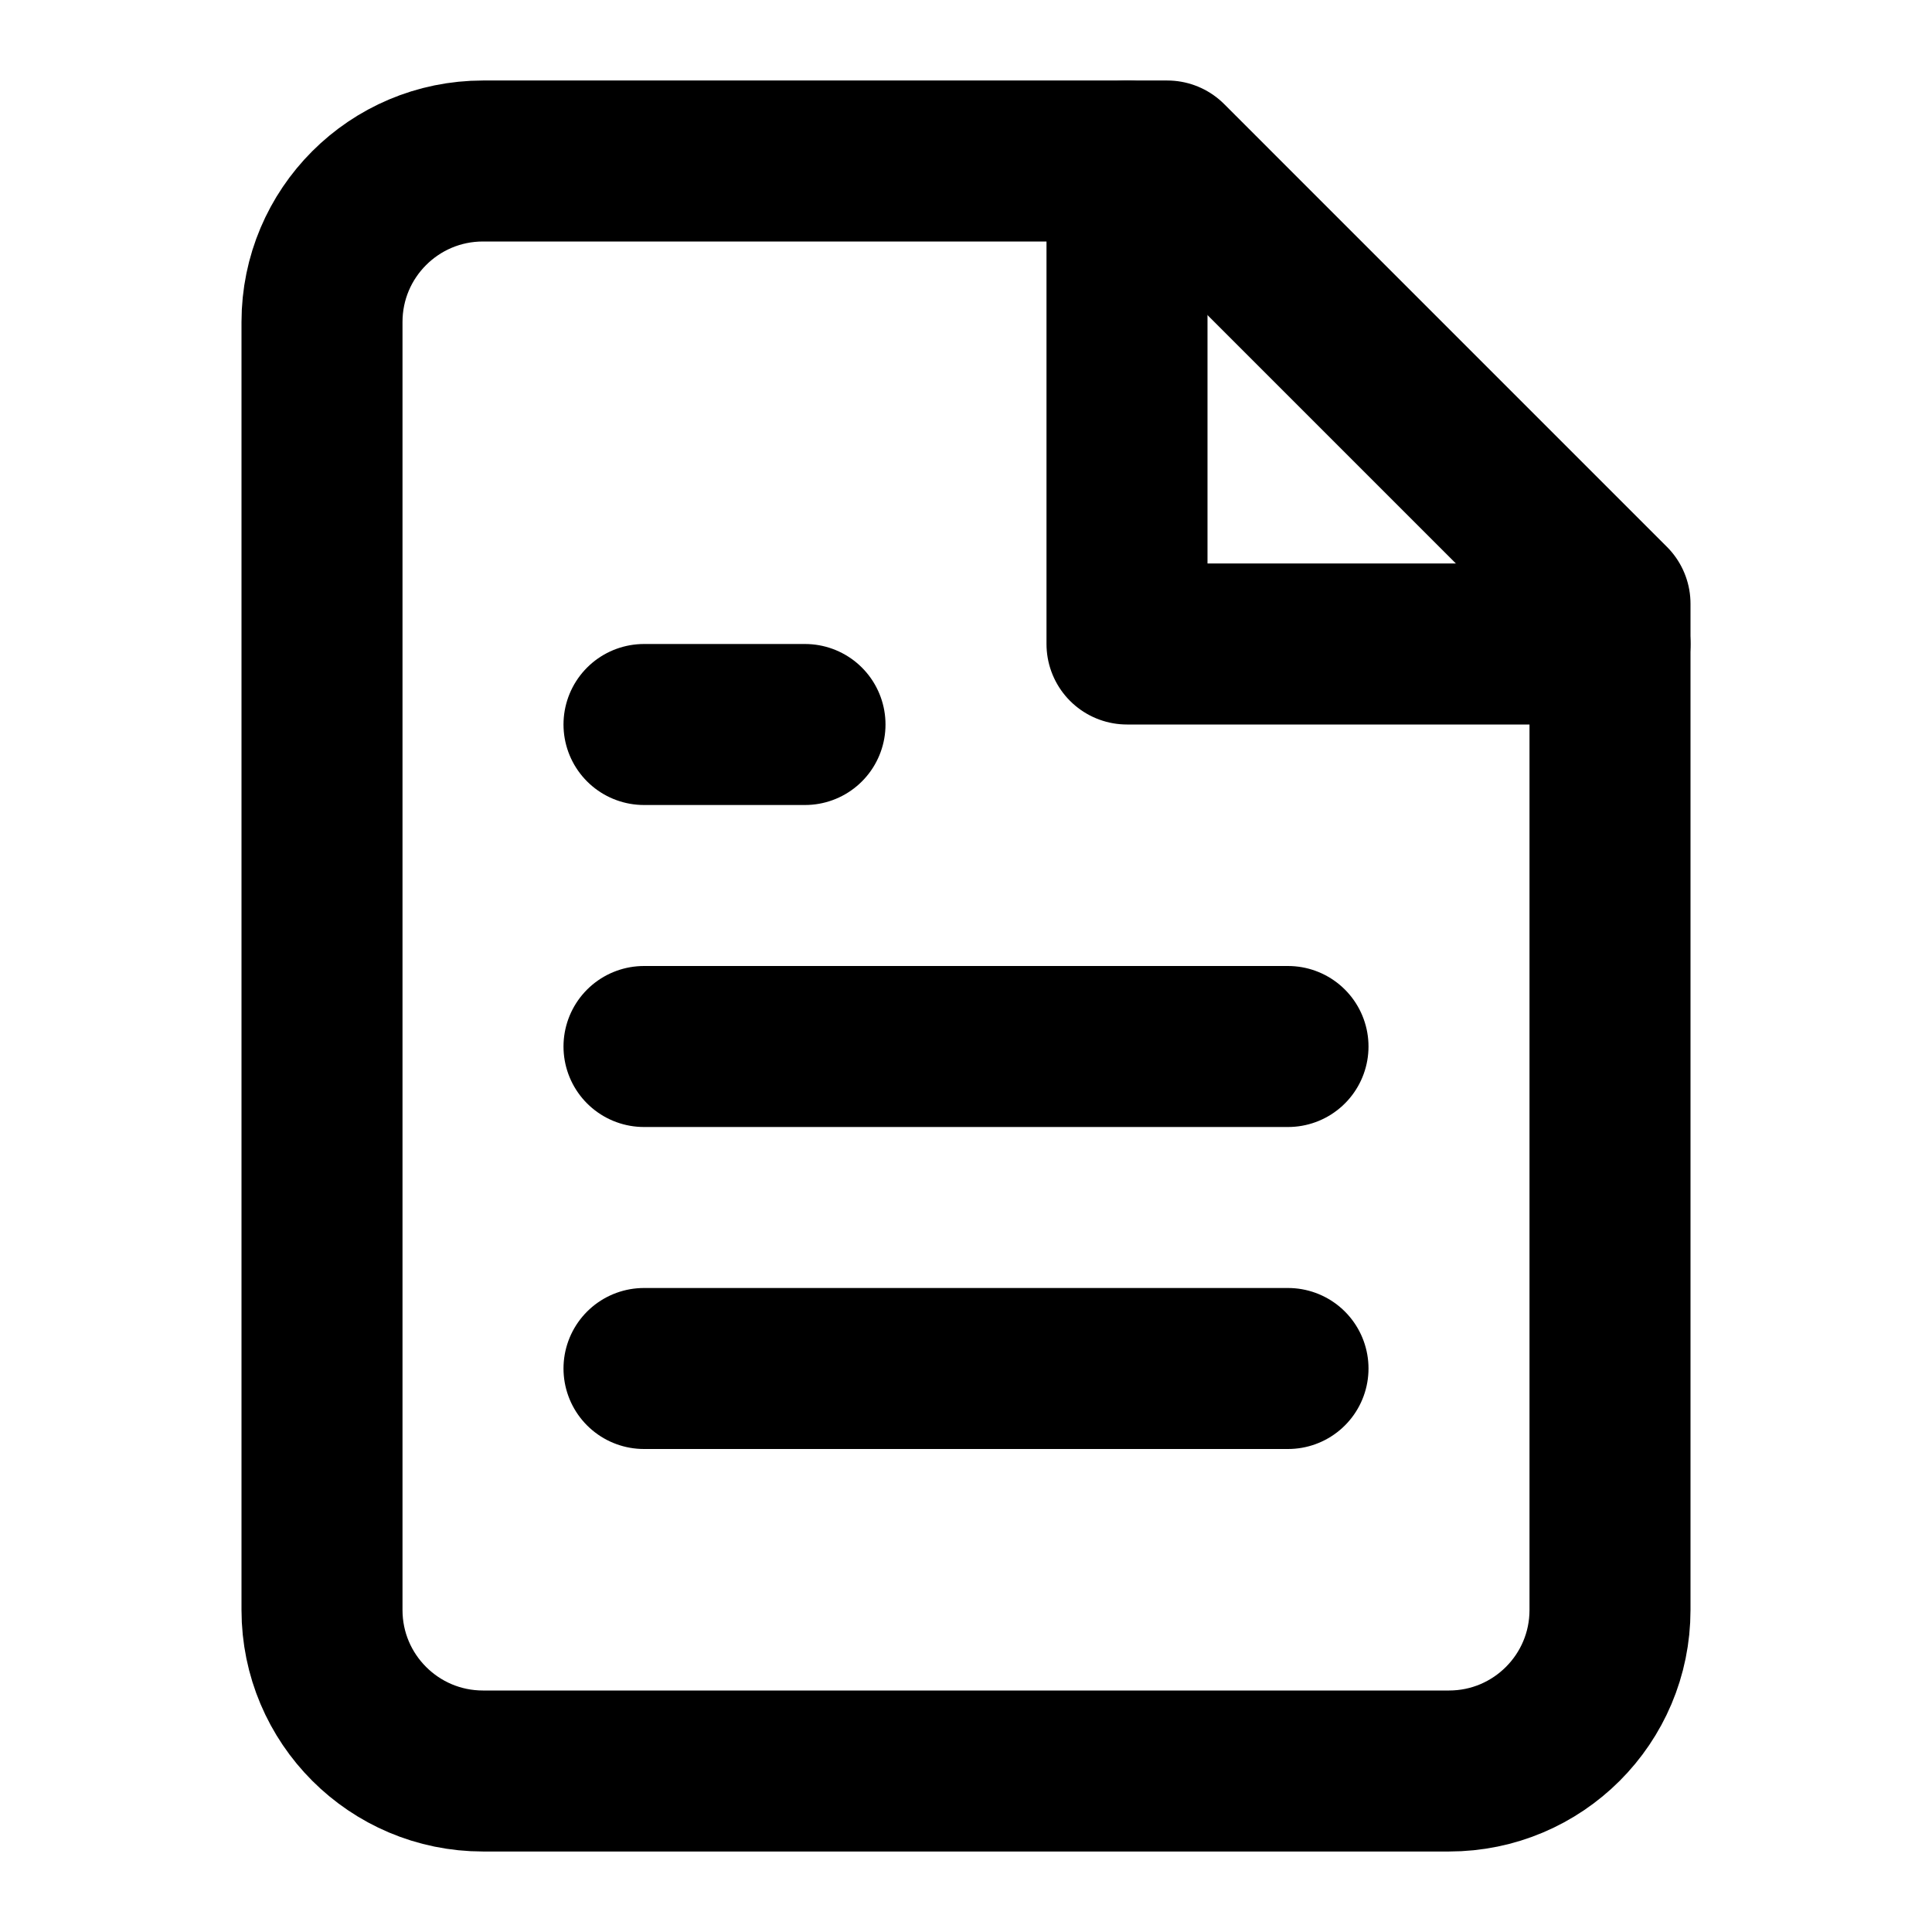
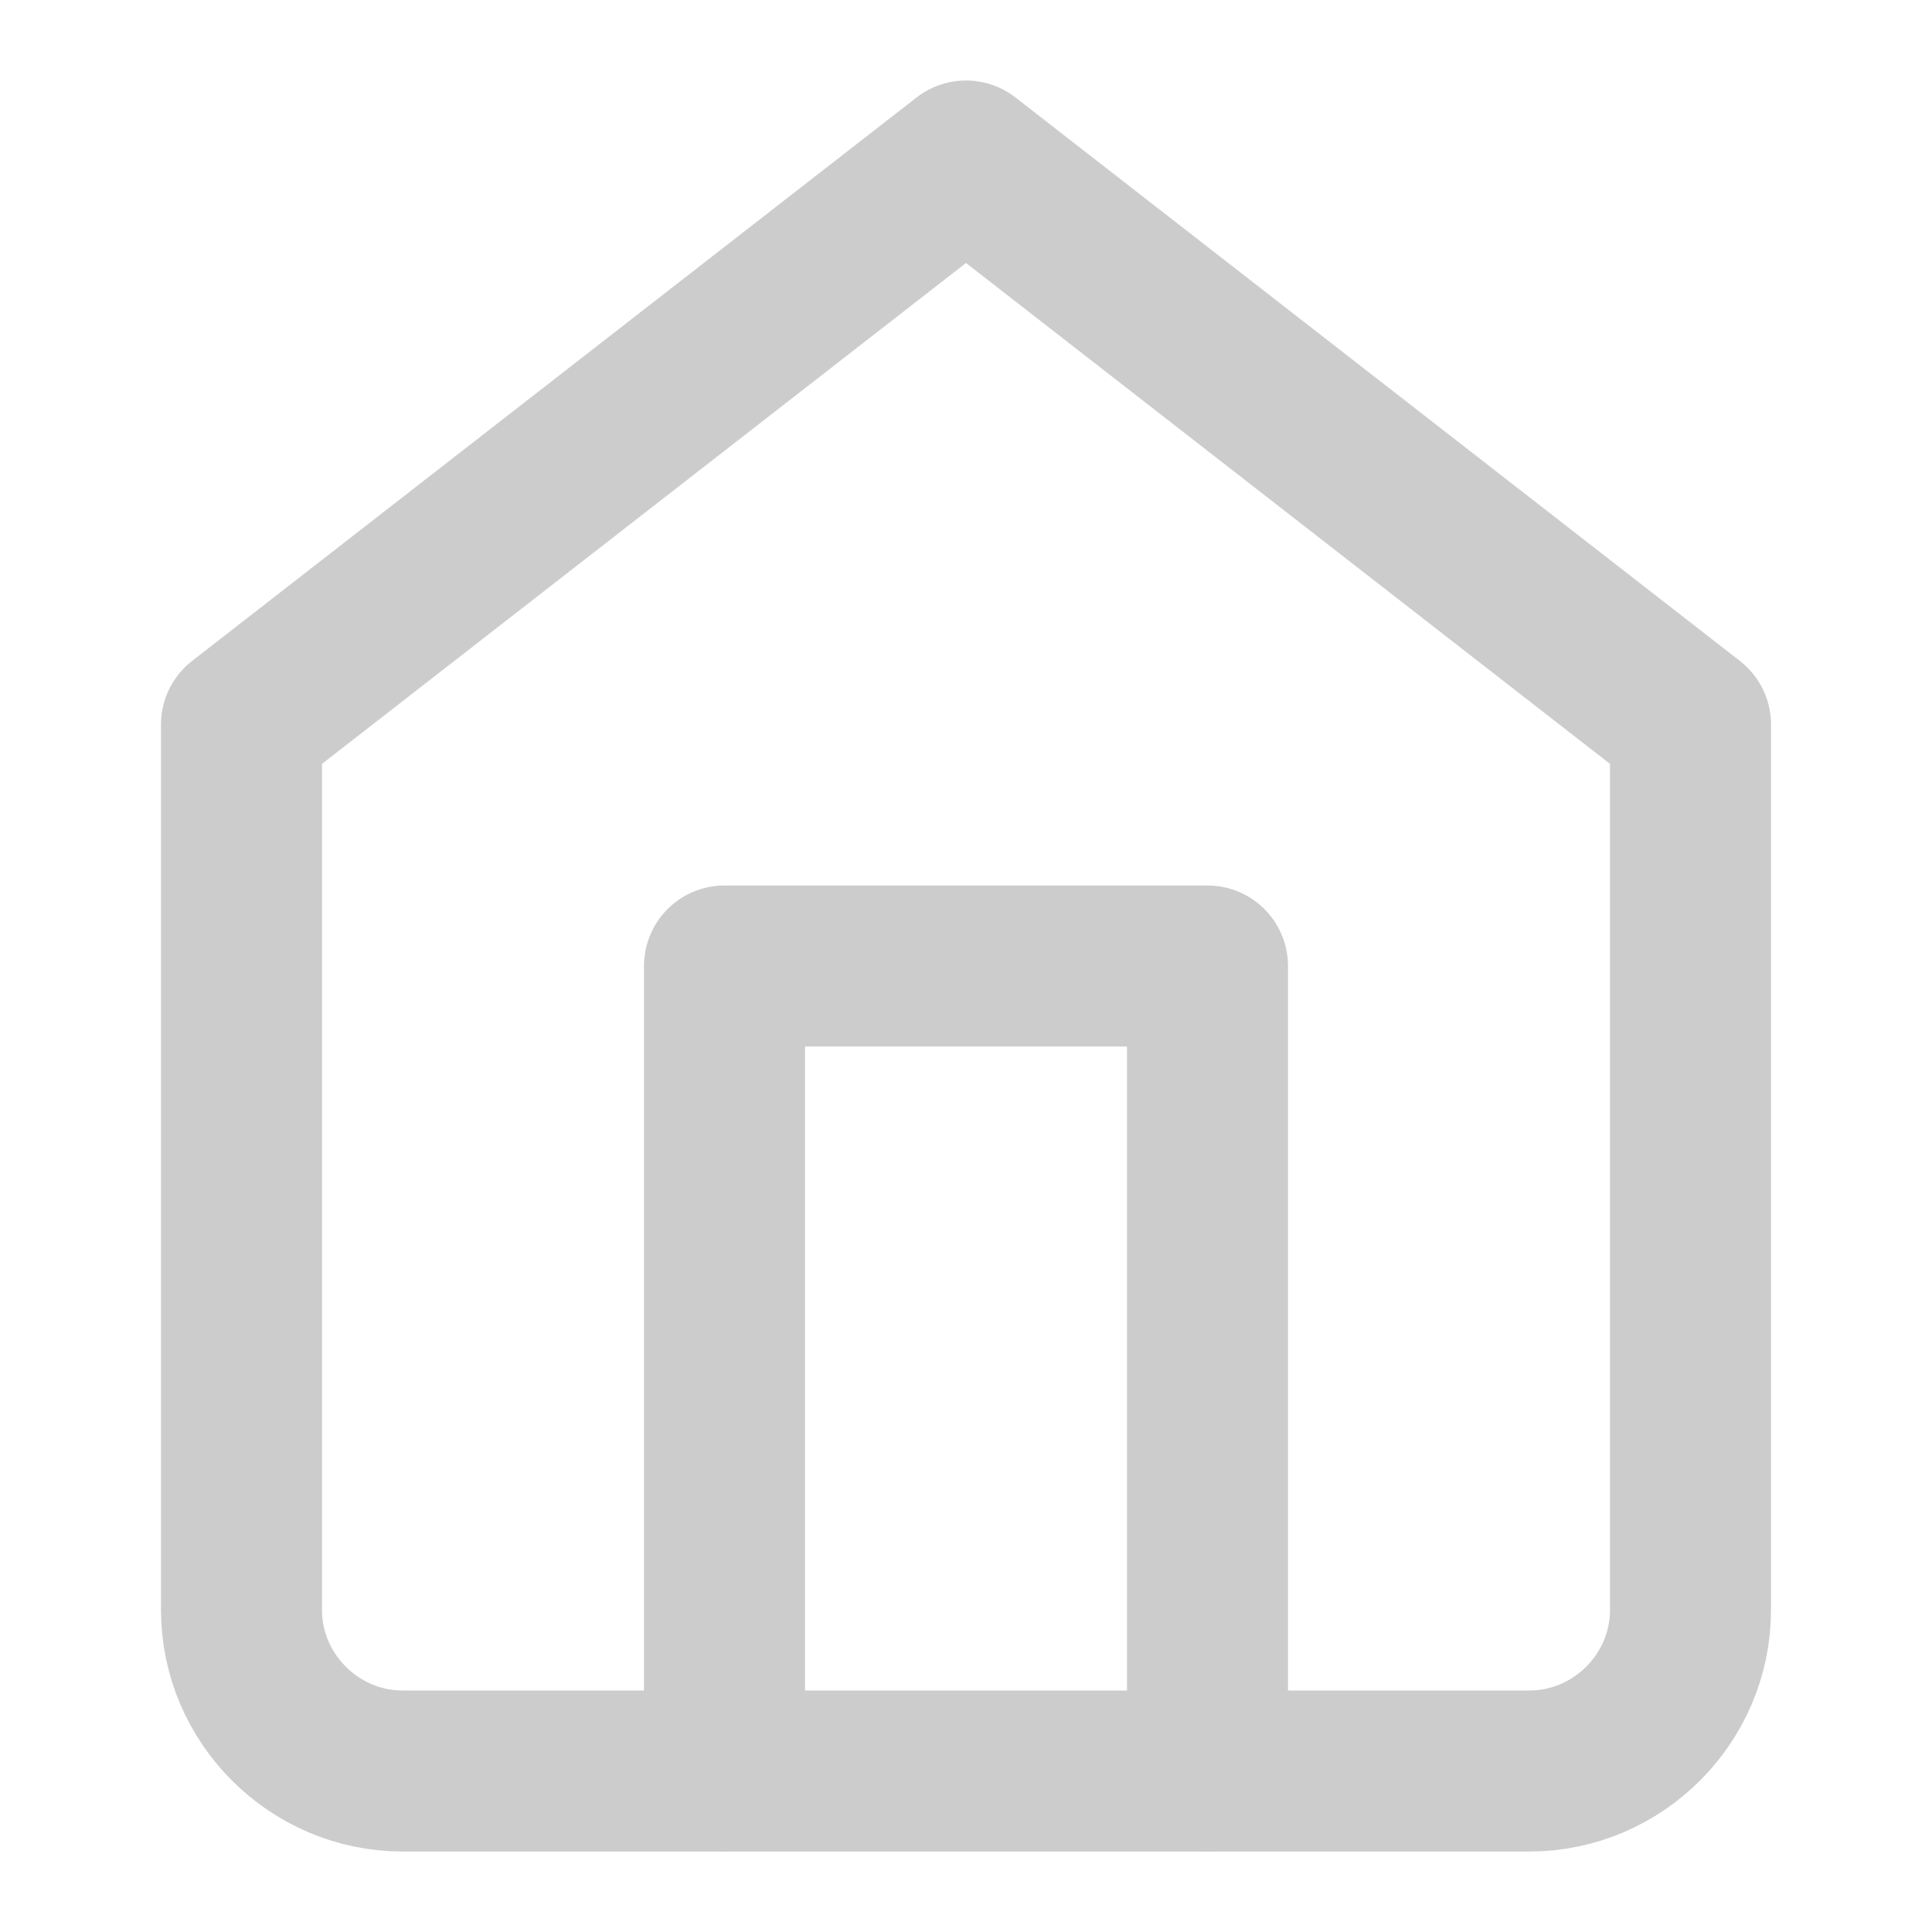
- <svg xmlns="http://www.w3.org/2000/svg" width="24" height="24" viewBox="0 0 24 24" fill="none" stroke="currentColor" stroke-width="2" stroke-linecap="round" stroke-linejoin="round">
-   <path d="M14.5 2H6a2 2 0 0 0-2 2v16a2 2 0 0 0 2 2h12a2 2 0 0 0 2-2V7.5L14.5 2z" />
-   <polyline points="14 2 14 8 20 8" />
-   <line x1="16" y1="13" x2="8" y2="13" />
-   <line x1="16" y1="17" x2="8" y2="17" />
-   <line x1="10" y1="9" x2="8" y2="9" />
+ <svg xmlns="http://www.w3.org/2000/svg" width="100%" height="100%" viewBox="0 0 24 24" version="1.1" xml:space="preserve" style="fill-rule:evenodd;clip-rule:evenodd;stroke-linecap:round;stroke-linejoin:round;">
+   <path d="M3,9L12,2L21,9L21,20C21,21.097 20.097,22 19,22L5,22C3.903,22 3,21.097 3,20L3,9Z" style="fill:none;fill-rule:nonzero;stroke:rgb(204,204,204);stroke-width:2px;" />
+   <path d="M9,22L9,12L15,12L15,22" style="fill:none;fill-rule:nonzero;stroke:rgb(204,204,204);stroke-width:2px;" />
</svg>
